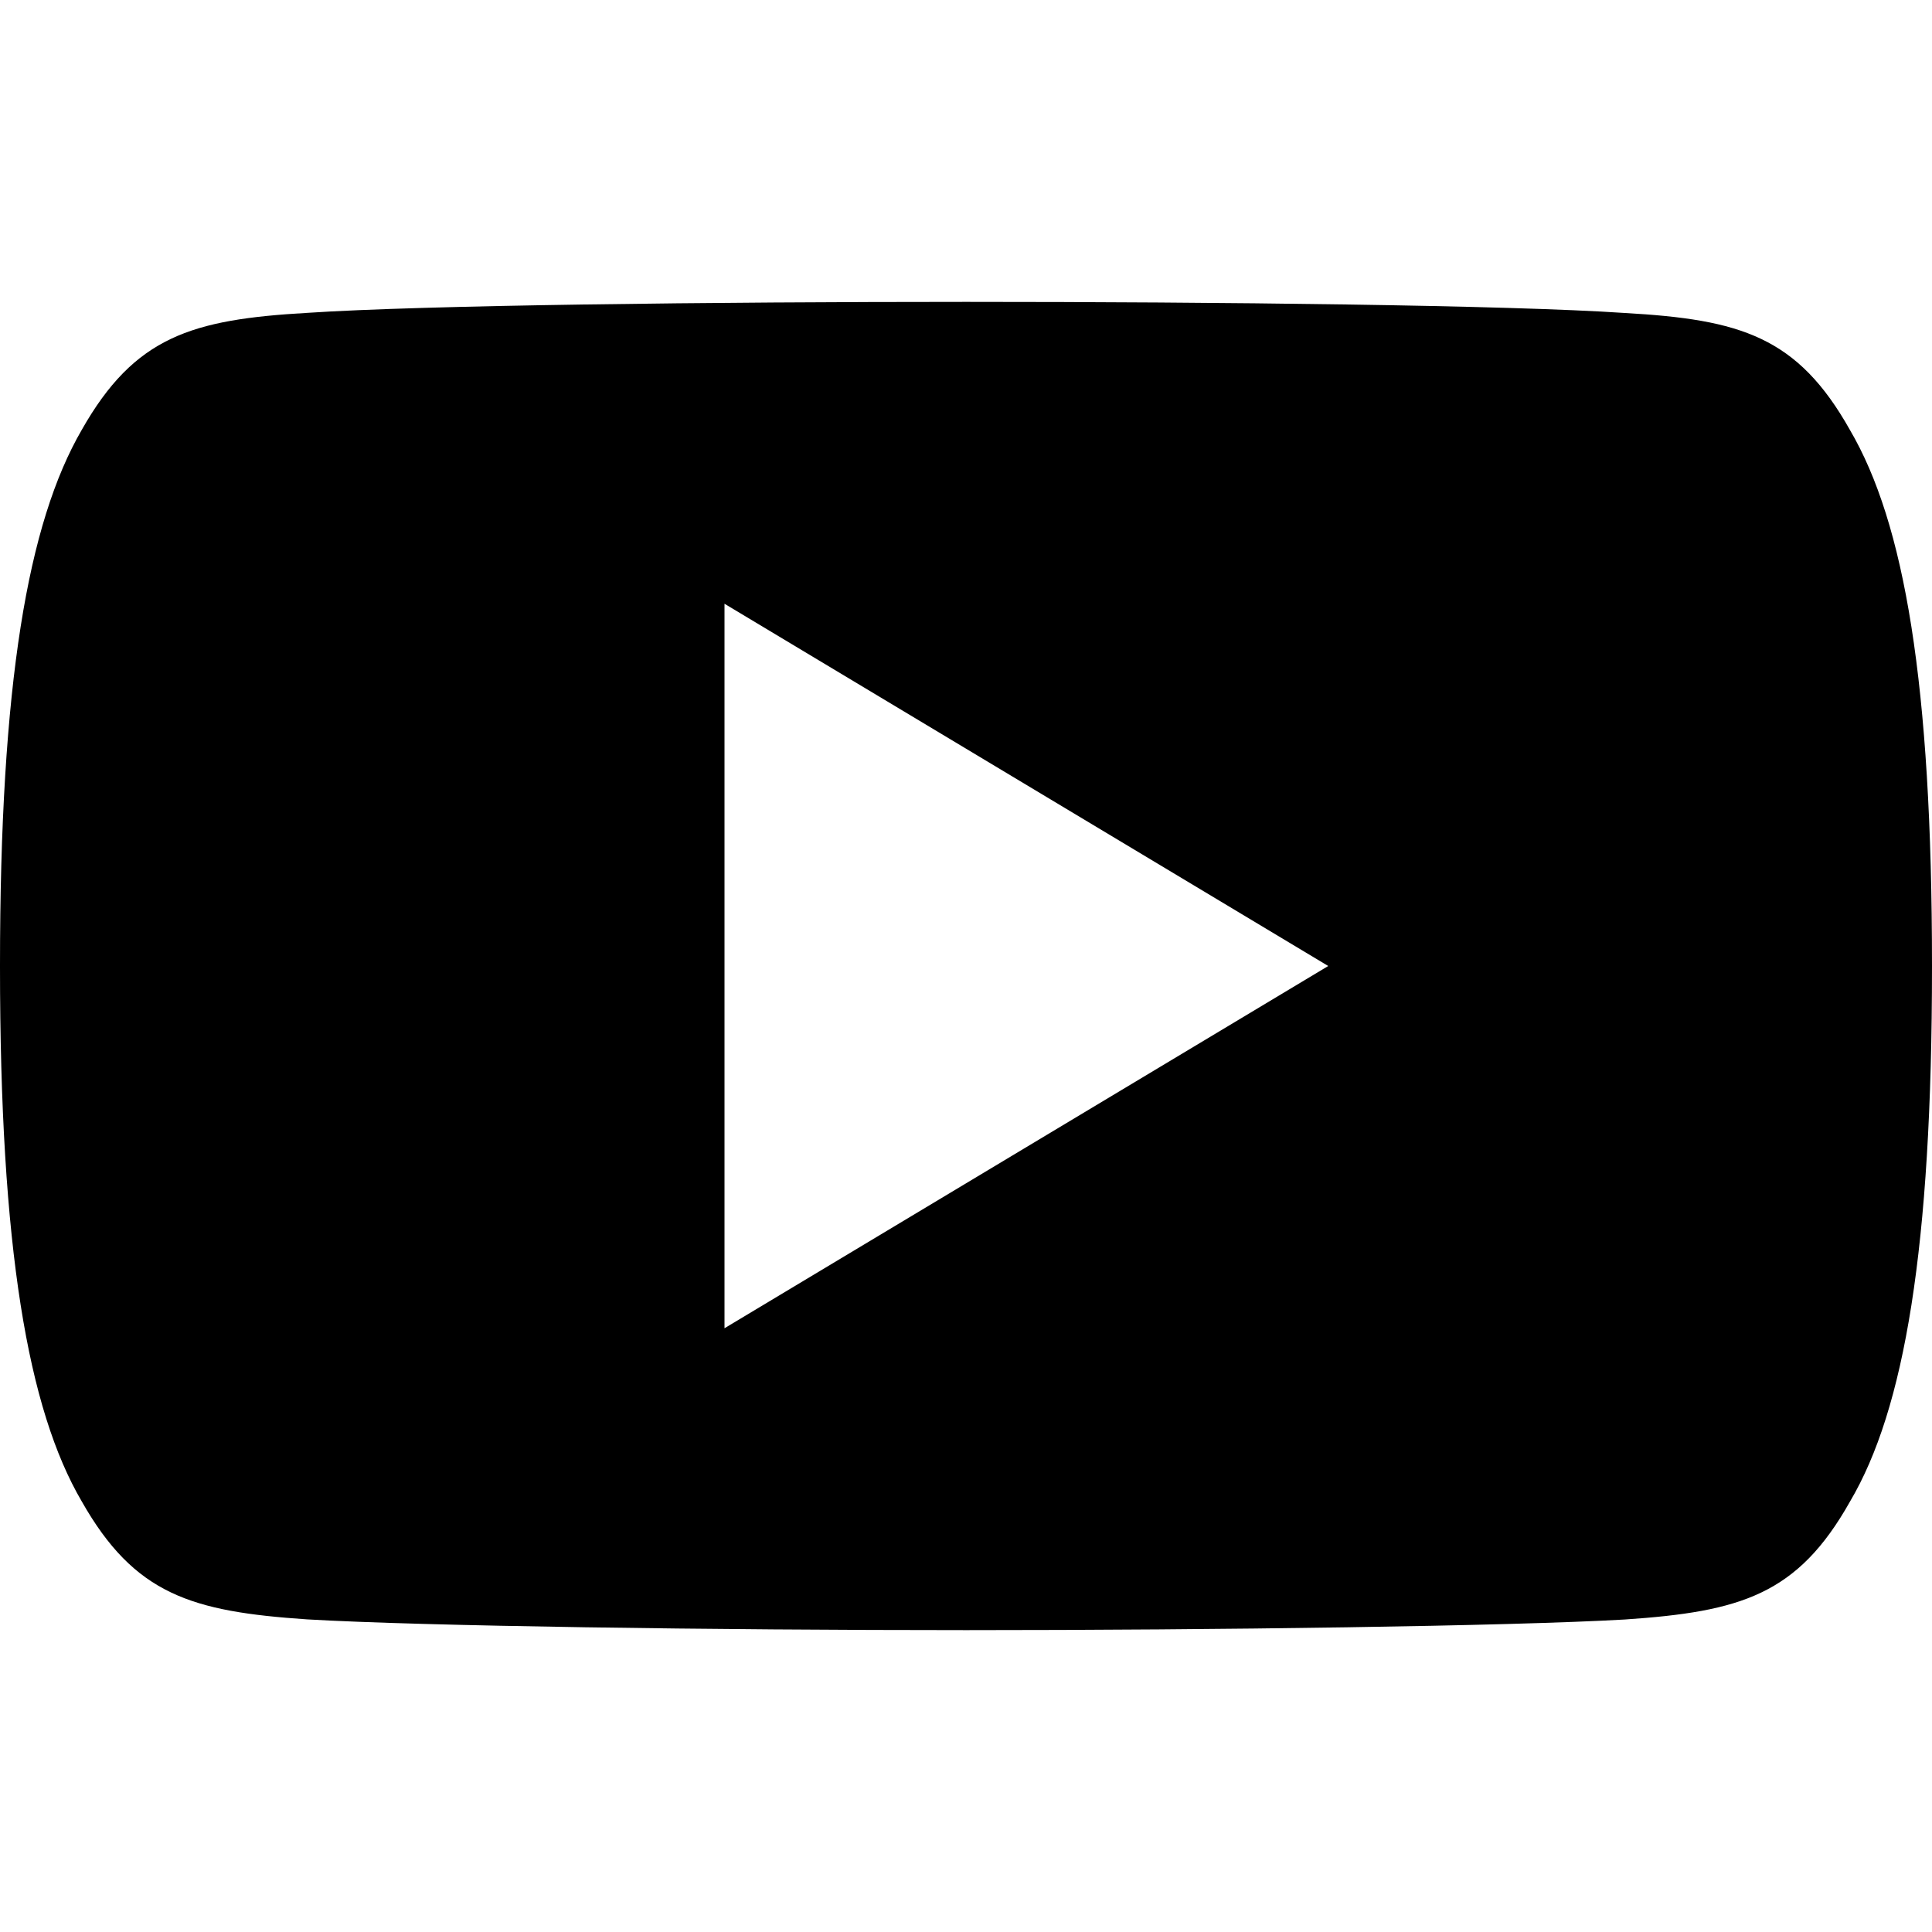
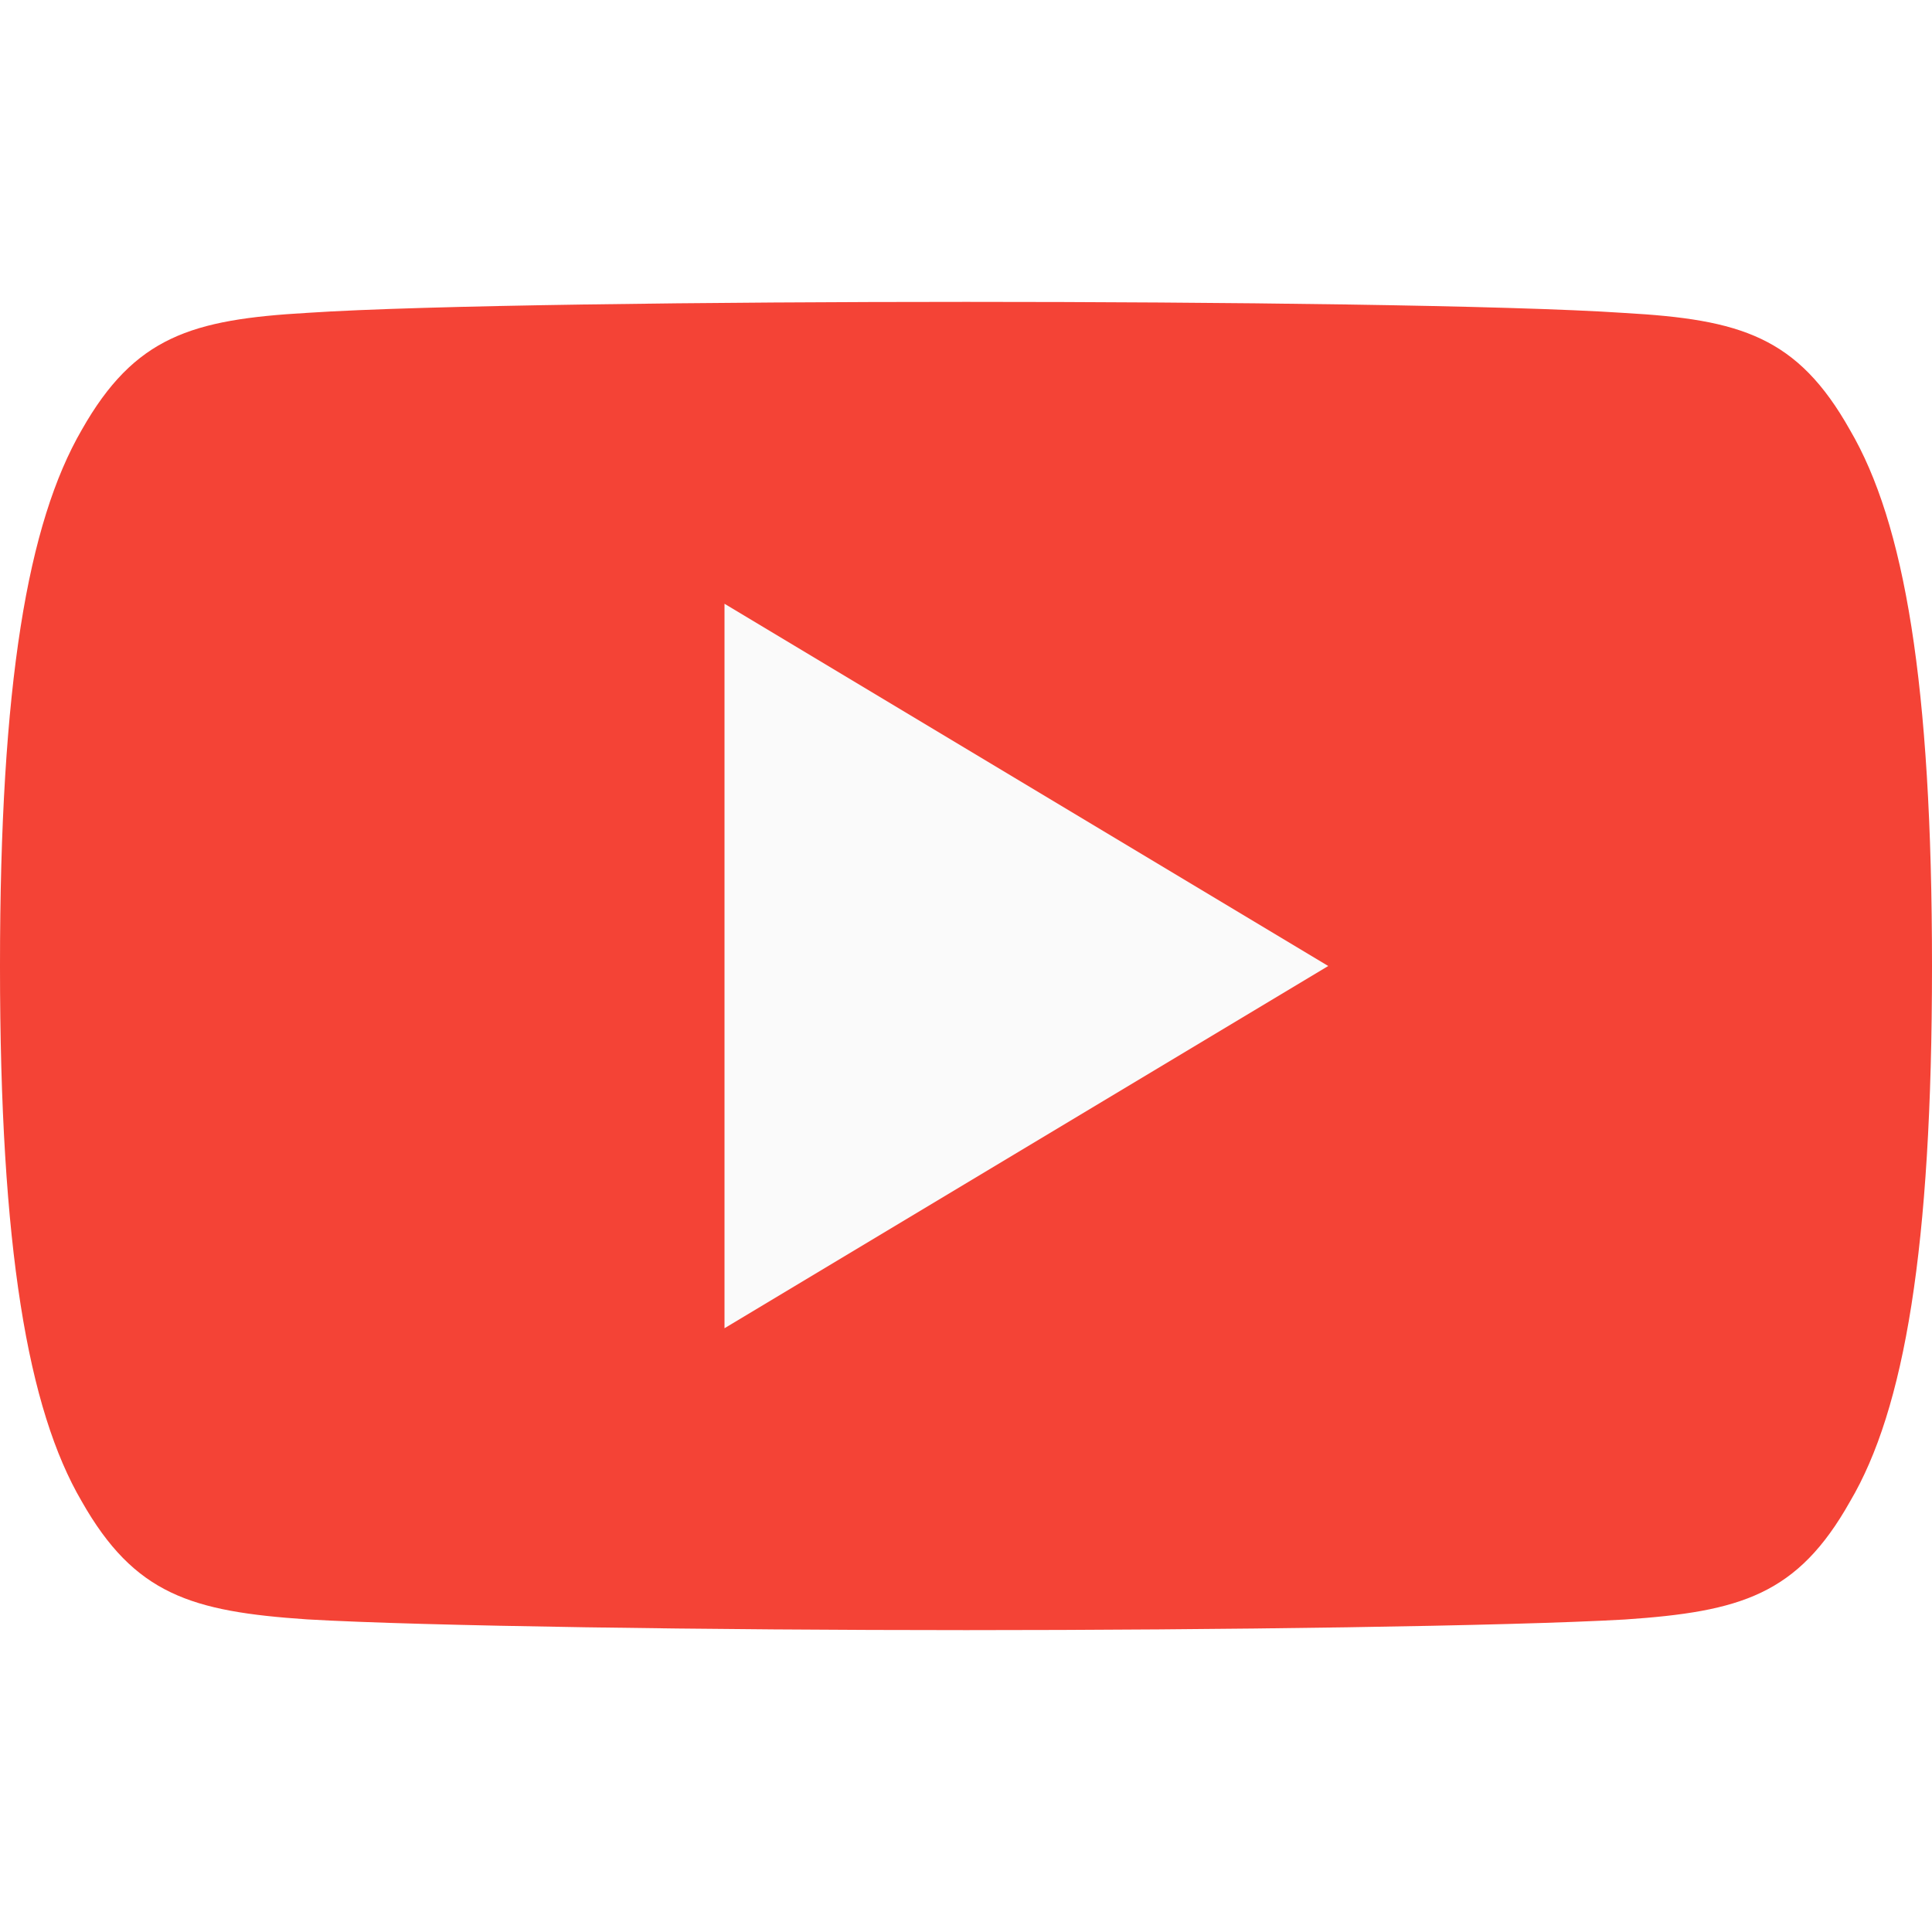
<svg xmlns="http://www.w3.org/2000/svg" version="1.1" id="Capa_1" x="0px" y="0px" viewBox="0 0 512 512" style="enable-background:new 0 0 512 512;" xml:space="preserve">
  <g>
-     <g>
-       <path d="M490.24,113.92c-13.888-24.704-28.96-29.248-59.648-30.976C399.936,80.864,322.848,80,256.064,80    c-66.912,0-144.032,0.864-174.656,2.912c-30.624,1.76-45.728,6.272-59.744,31.008C7.36,138.592,0,181.088,0,255.904    C0,255.968,0,256,0,256c0,0.064,0,0.096,0,0.096v0.064c0,74.496,7.36,117.312,21.664,141.728    c14.016,24.704,29.088,29.184,59.712,31.264C112.032,430.944,189.152,432,256.064,432c66.784,0,143.872-1.056,174.56-2.816    c30.688-2.08,45.76-6.56,59.648-31.264C504.704,373.504,512,330.688,512,256.192c0,0,0-0.096,0-0.16c0,0,0-0.064,0-0.096    C512,181.088,504.704,138.592,490.24,113.92z M192,352V160l160,96L192,352z" />
-     </g>
+     <path style="fill:#F44336;" d="M490.24,113.92c-13.888-24.704-28.96-29.248-59.648-30.976C399.936,80.864,322.848,80,256.064,80   c-66.912,0-144.032,0.864-174.656,2.912c-30.624,1.76-45.728,6.272-59.744,31.008C7.36,138.592,0,181.088,0,255.904   C0,255.968,0,256,0,256c0,0.064,0,0.096,0,0.096v0.064c0,74.496,7.36,117.312,21.664,141.728   c14.016,24.704,29.088,29.184,59.712,31.264C112.032,430.944,189.152,432,256.064,432c66.784,0,143.872-1.056,174.56-2.816   c30.688-2.08,45.76-6.56,59.648-31.264C504.704,373.504,512,330.688,512,256.192c0,0,0-0.096,0-0.16c0,0,0-0.064,0-0.096   C512,181.088,504.704,138.592,490.24,113.92z" />
+     <polygon style="fill:#FAFAFA;" points="192,352 192,160 352,256  " />
  </g>
  <g>
</g>
  <g>
</g>
  <g>
</g>
  <g>
</g>
  <g>
</g>
  <g>
</g>
  <g>
</g>
  <g>
</g>
  <g>
</g>
  <g>
</g>
  <g>
</g>
  <g>
</g>
  <g>
</g>
  <g>
</g>
  <g>
</g>
</svg>
